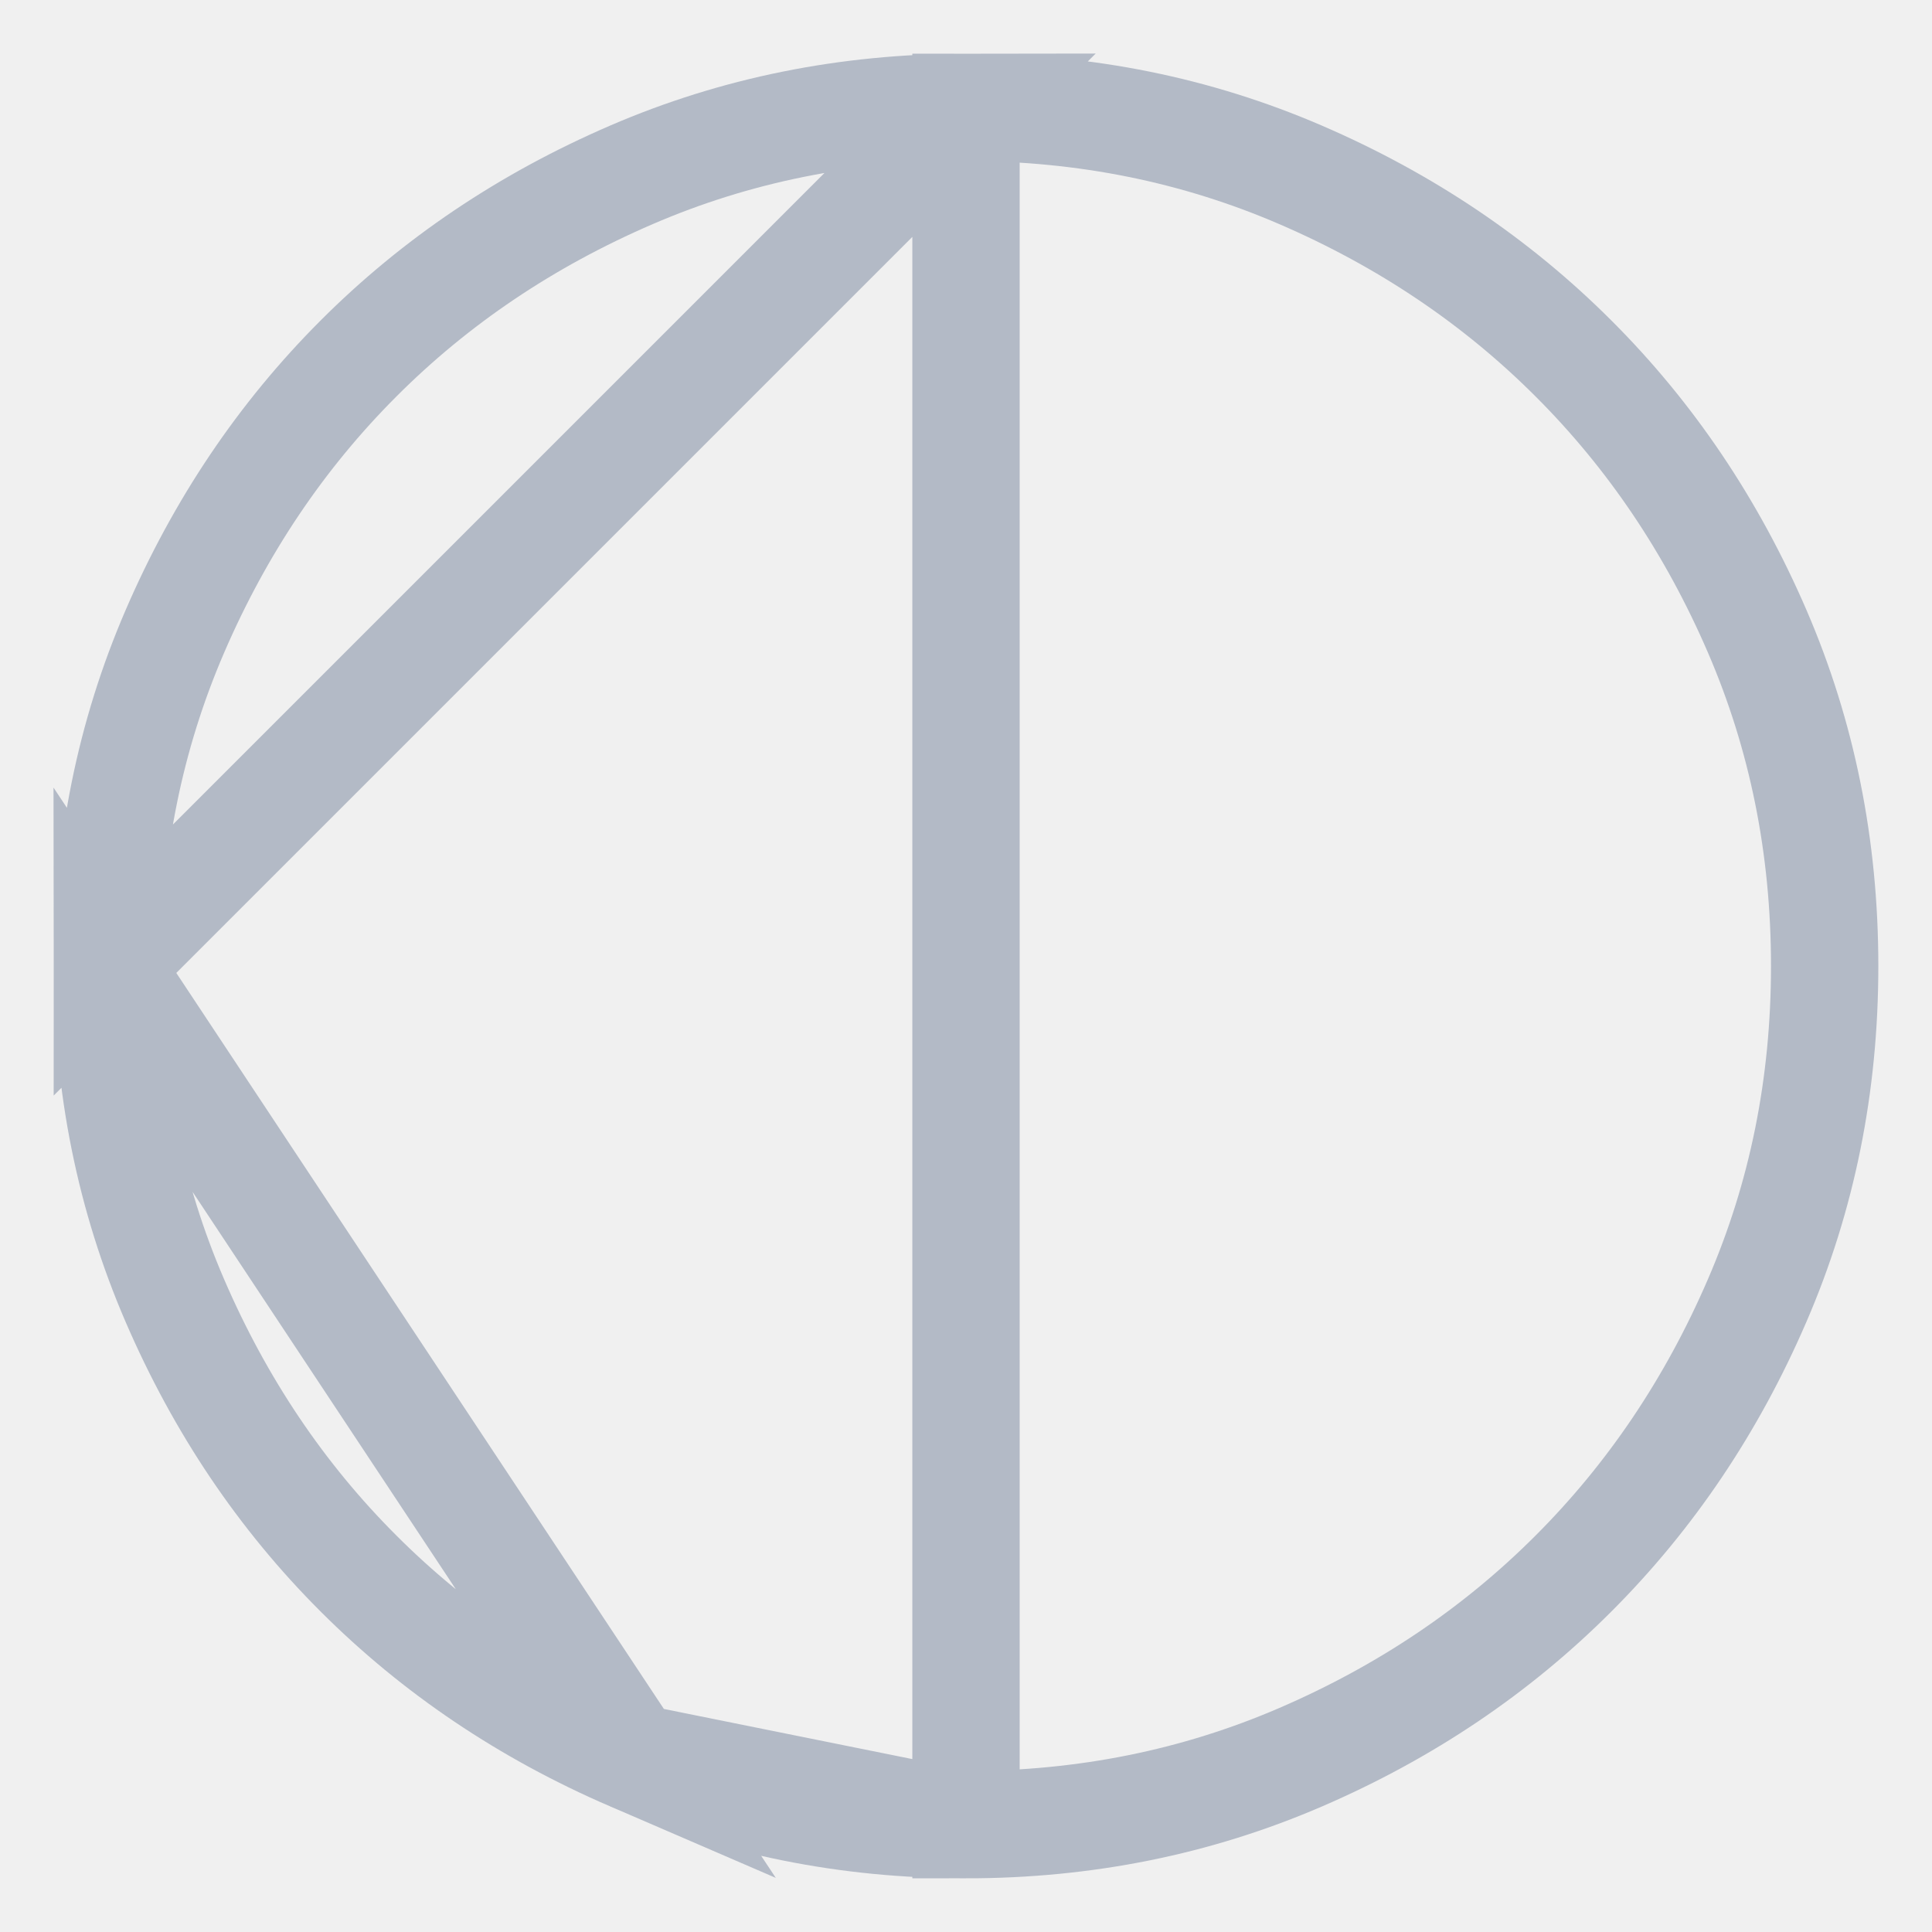
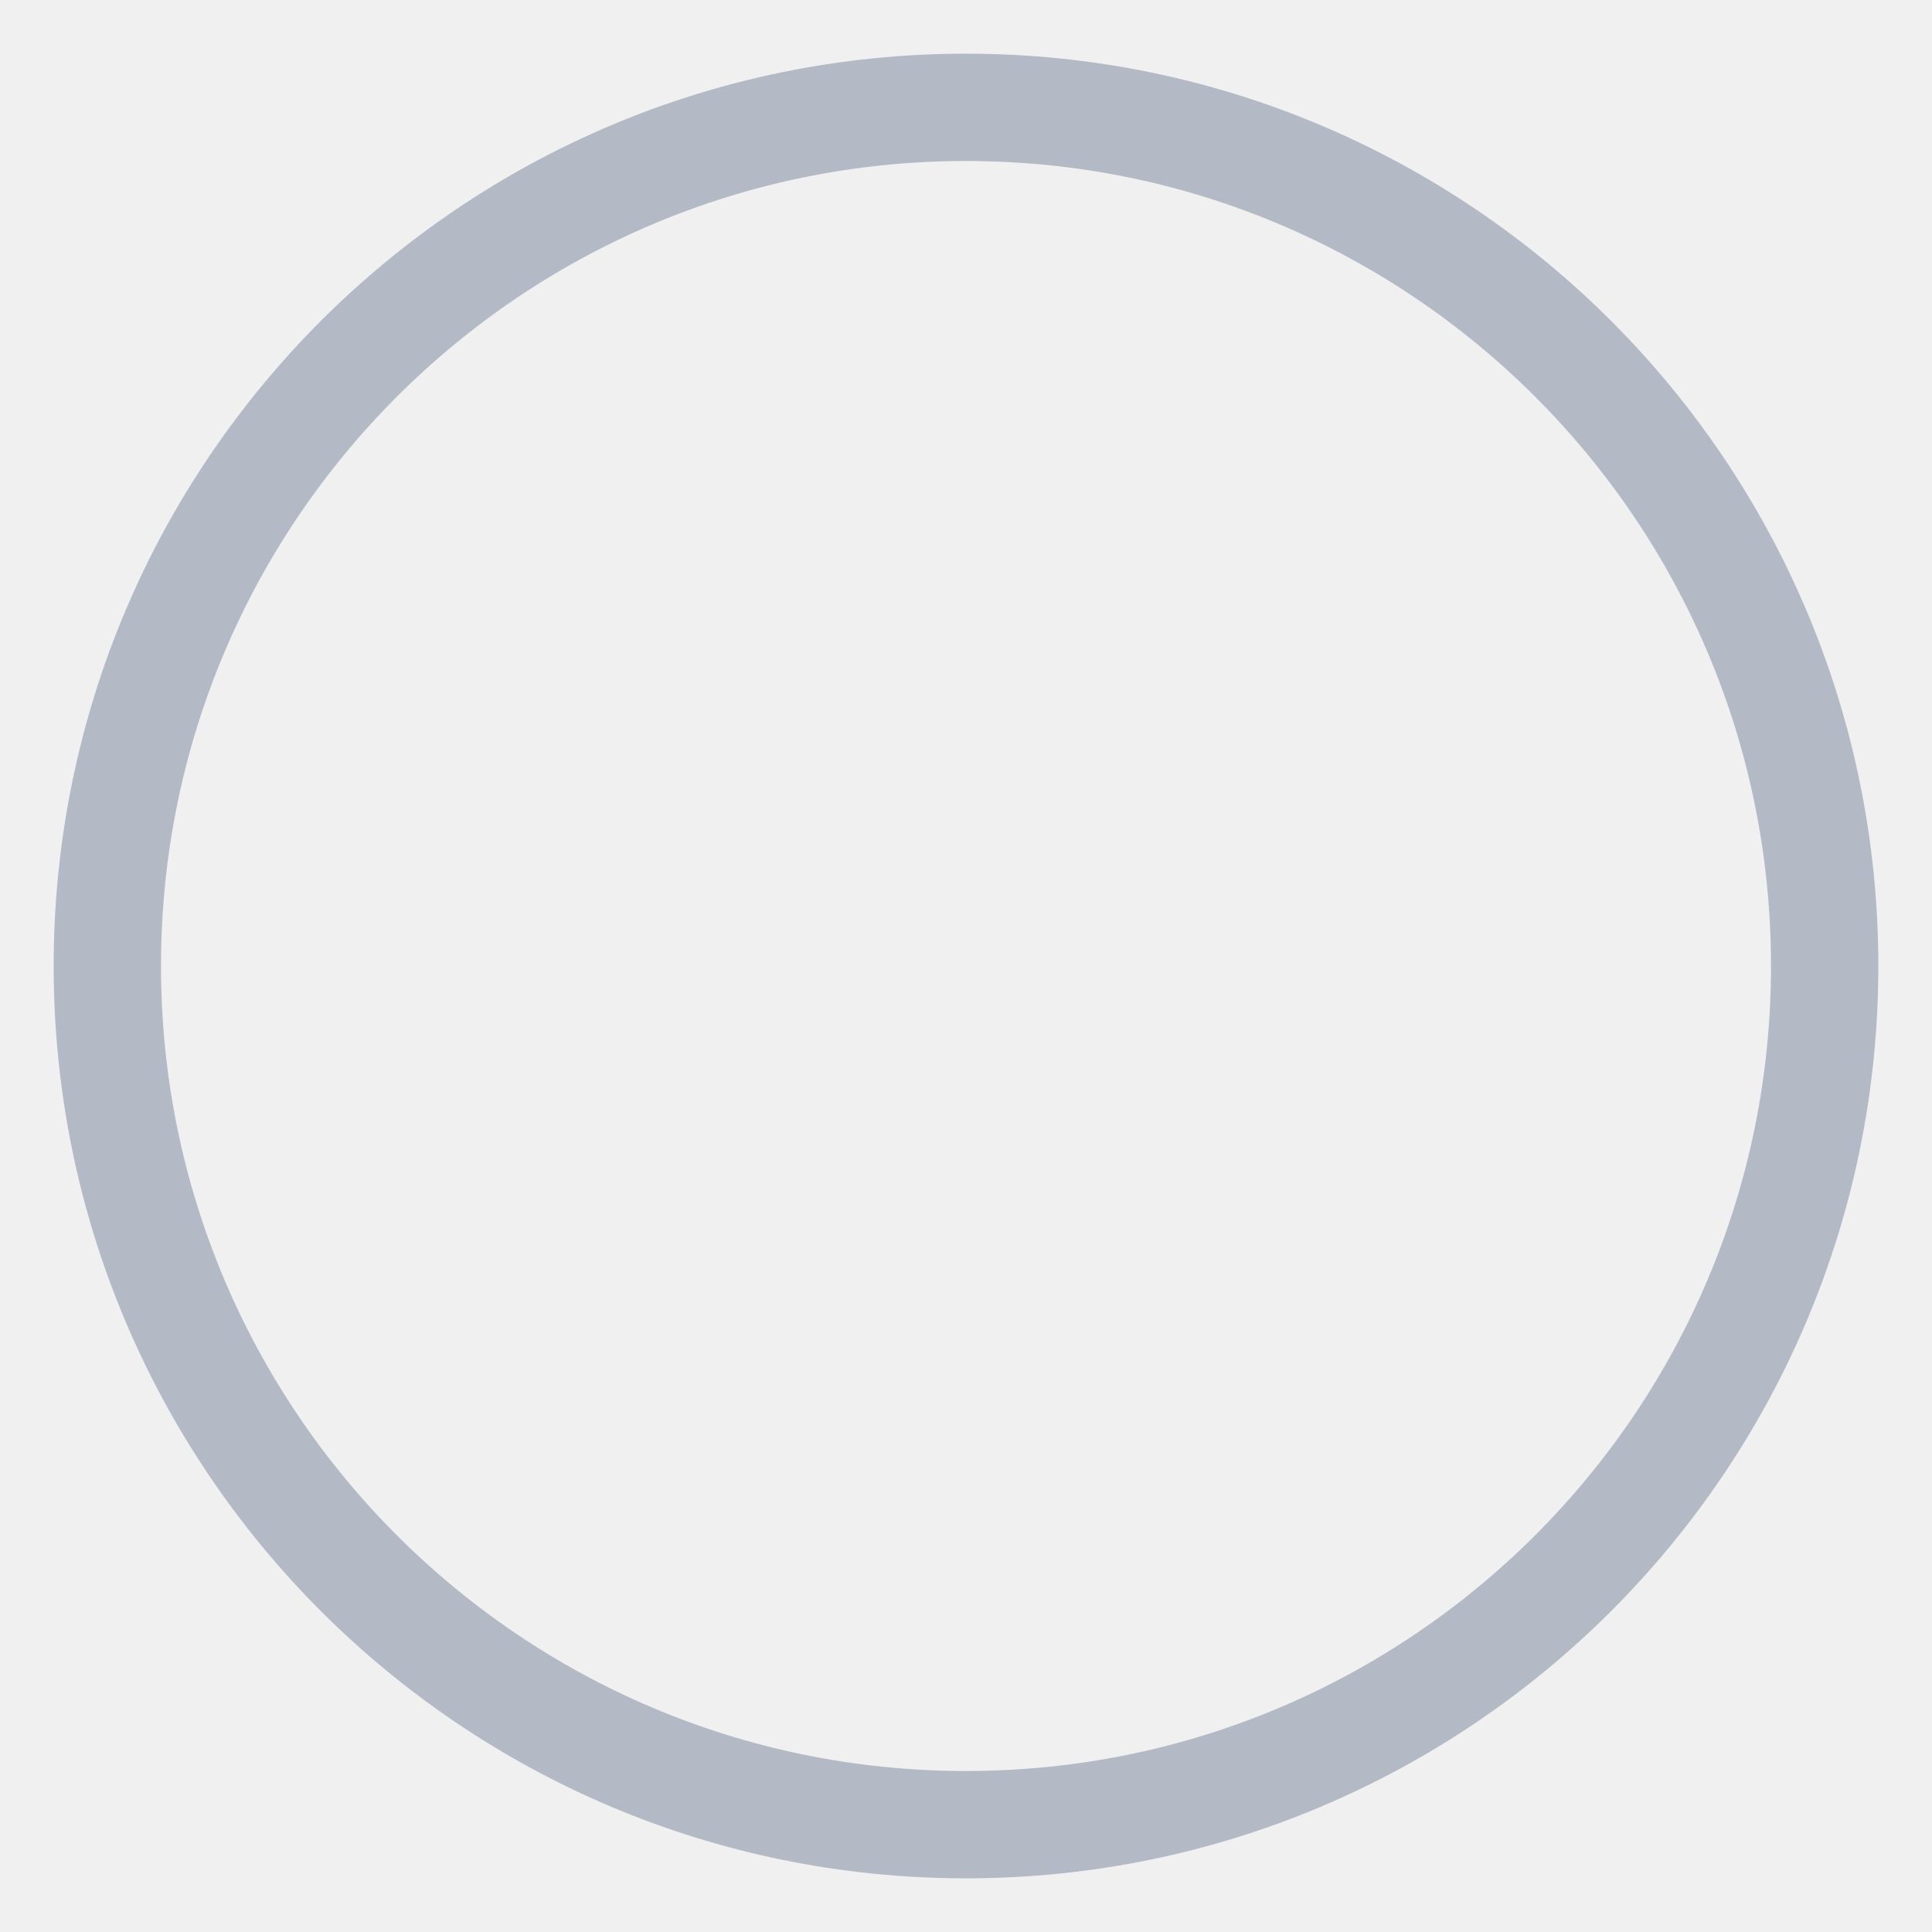
<svg xmlns="http://www.w3.org/2000/svg" width="18" height="18" viewBox="0 0 18 18" fill="none">
-   <path d="M9 17H9C10.111 17 11.148 16.79 12.117 16.372C13.095 15.95 13.942 15.379 14.66 14.66C15.378 13.942 15.949 13.095 16.371 12.117C16.79 11.148 17 10.111 17 9V9C17 7.889 16.79 6.852 16.372 5.883C15.95 4.905 15.379 4.058 14.66 3.34C13.942 2.622 13.095 2.051 12.117 1.629C11.148 1.211 10.111 1 9 1L9 17ZM9 17C7.889 17 6.852 16.79 5.883 16.371M9 17L5.883 16.371M5.883 16.371C4.905 15.949 4.058 15.378 3.34 14.66C2.621 13.942 2.051 13.095 1.629 12.117C1.211 11.148 1.001 10.111 1 9L5.883 16.371ZM5.883 1.629C6.852 1.211 7.889 1.001 9 1L1 9C1 7.889 1.211 6.852 1.629 5.883C2.051 4.905 2.622 4.058 3.34 3.34C4.058 2.621 4.905 2.051 5.883 1.629Z" stroke="#B3BAC6" />
+   <g clip-path="url(#clip0_575_1731)">
+     <circle cx="9" cy="9" r="8" stroke="#B3BAC6" />
+   </g>
+   <defs>
+     <clipPath id="clip0_575_1731">
+       <rect width="18" height="18" fill="white" />
+     </clipPath>
+   </defs>
</svg>
